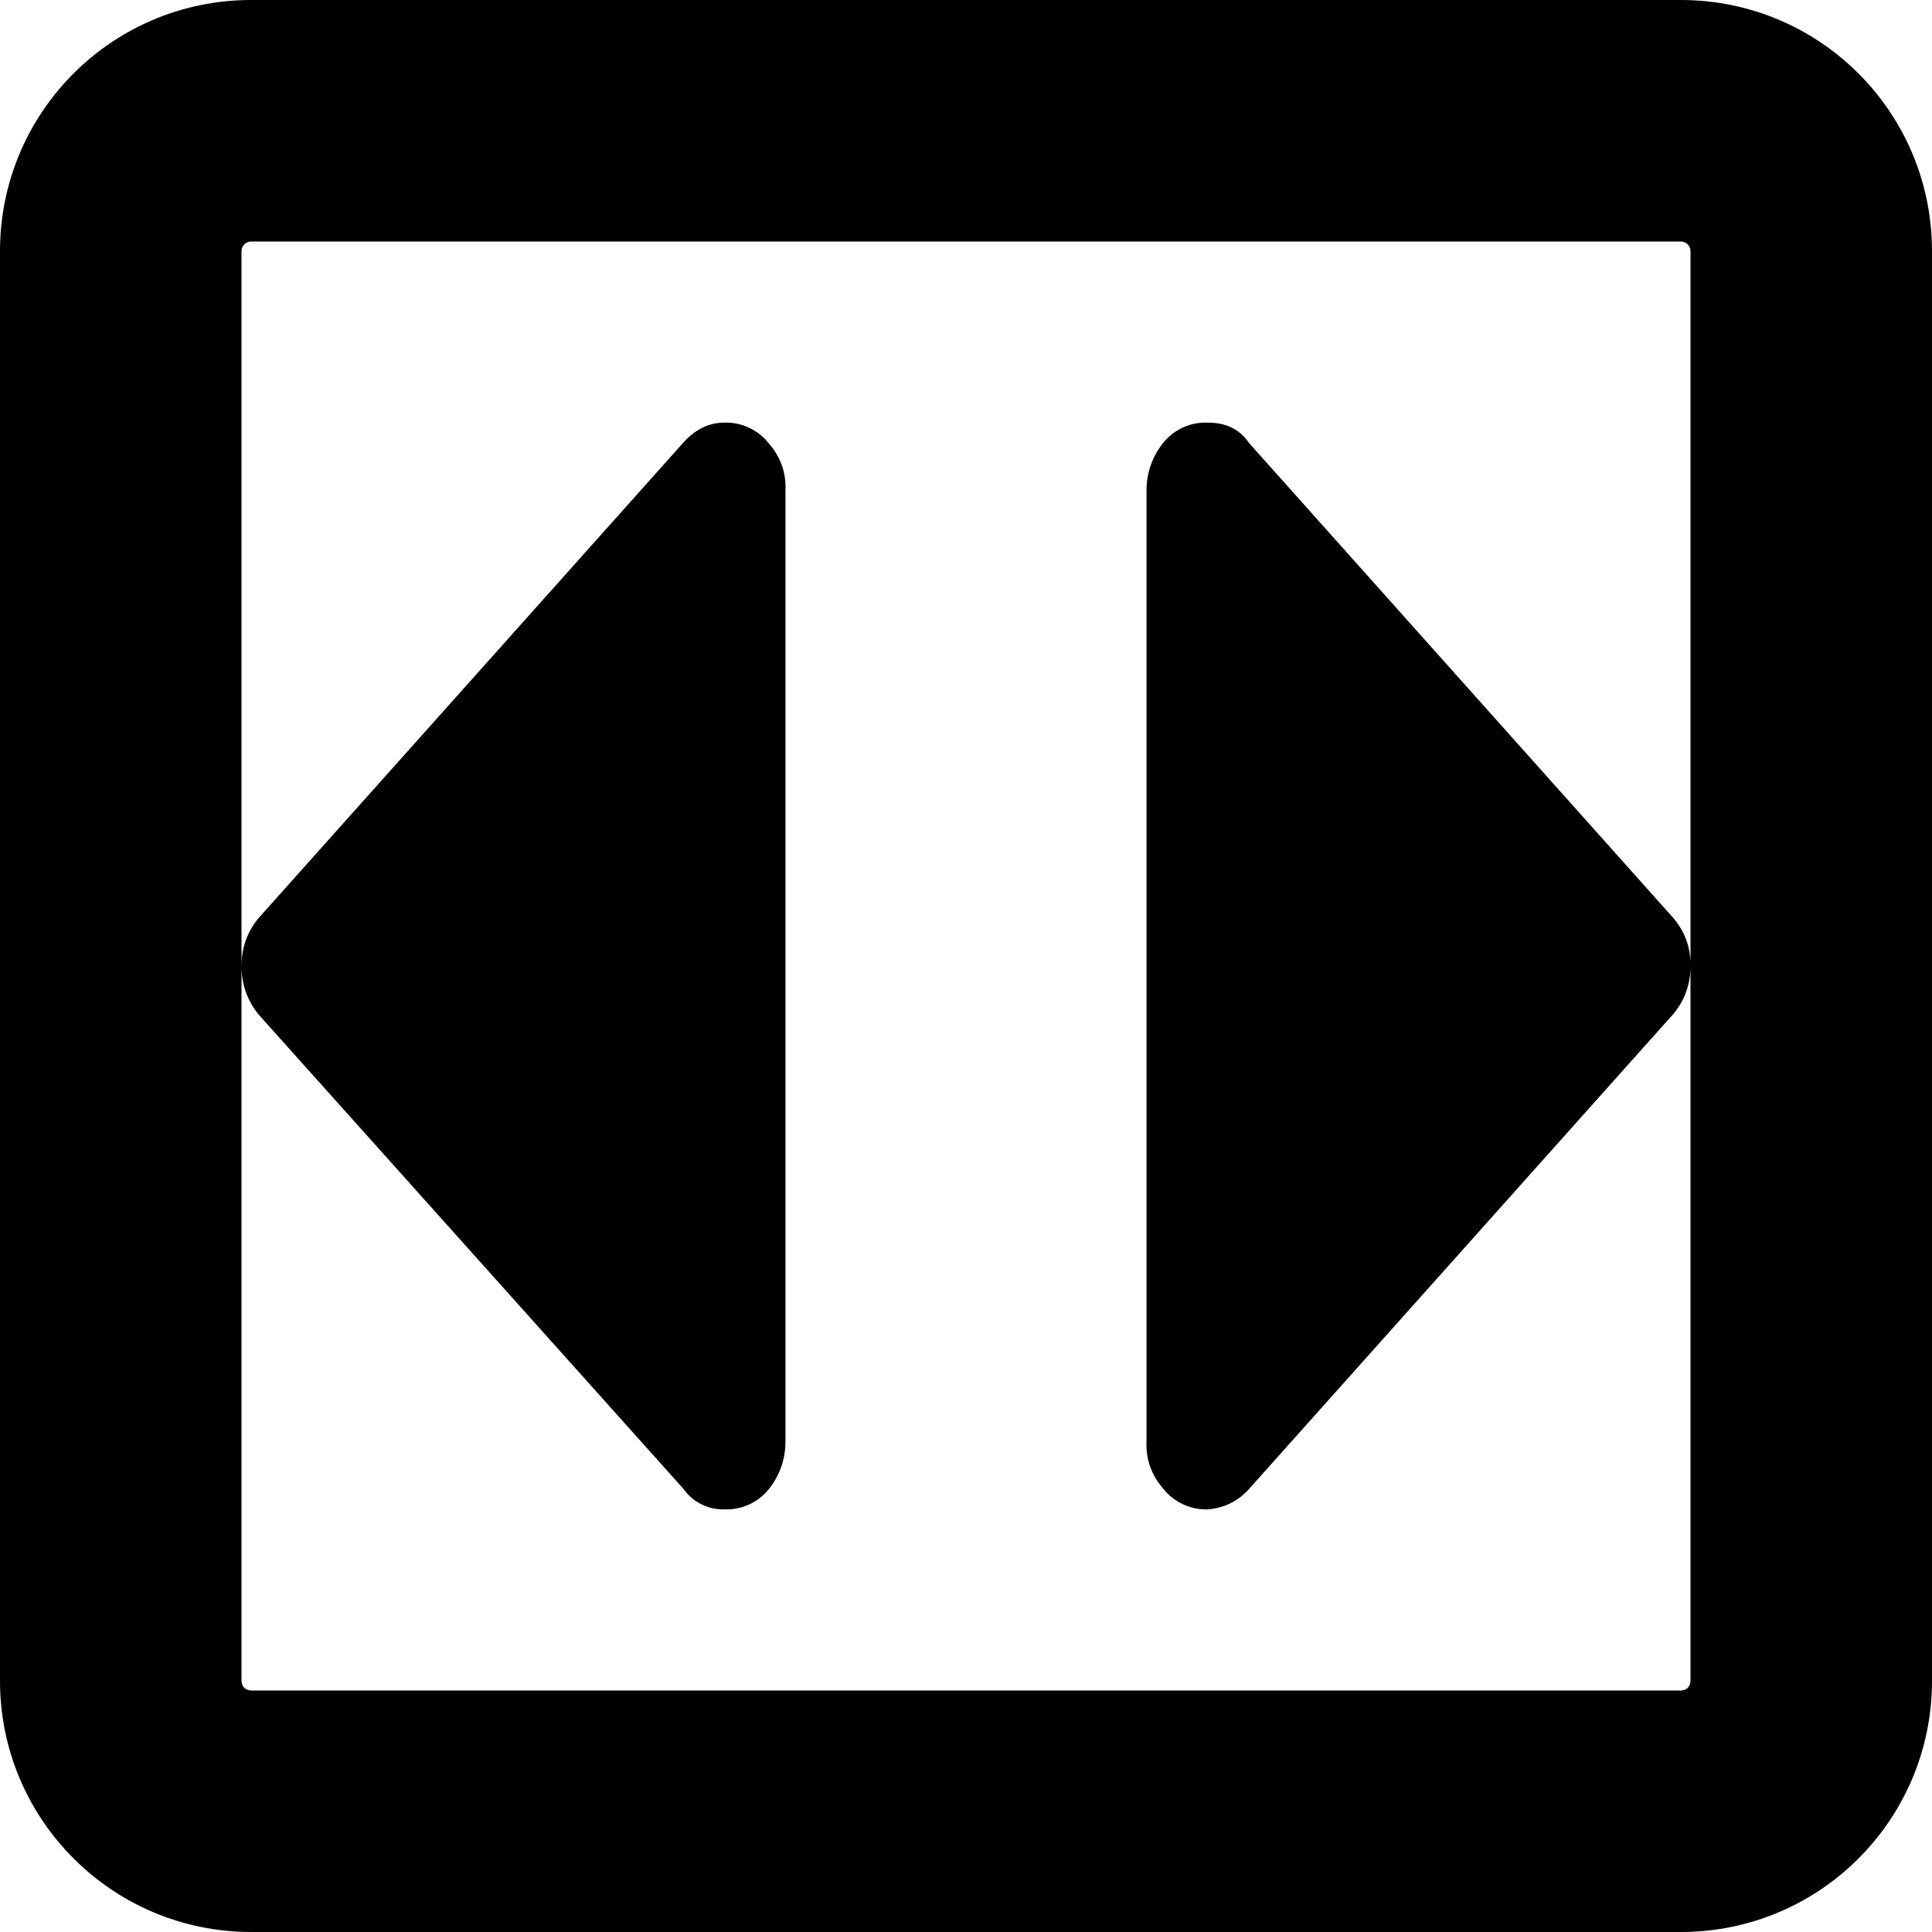
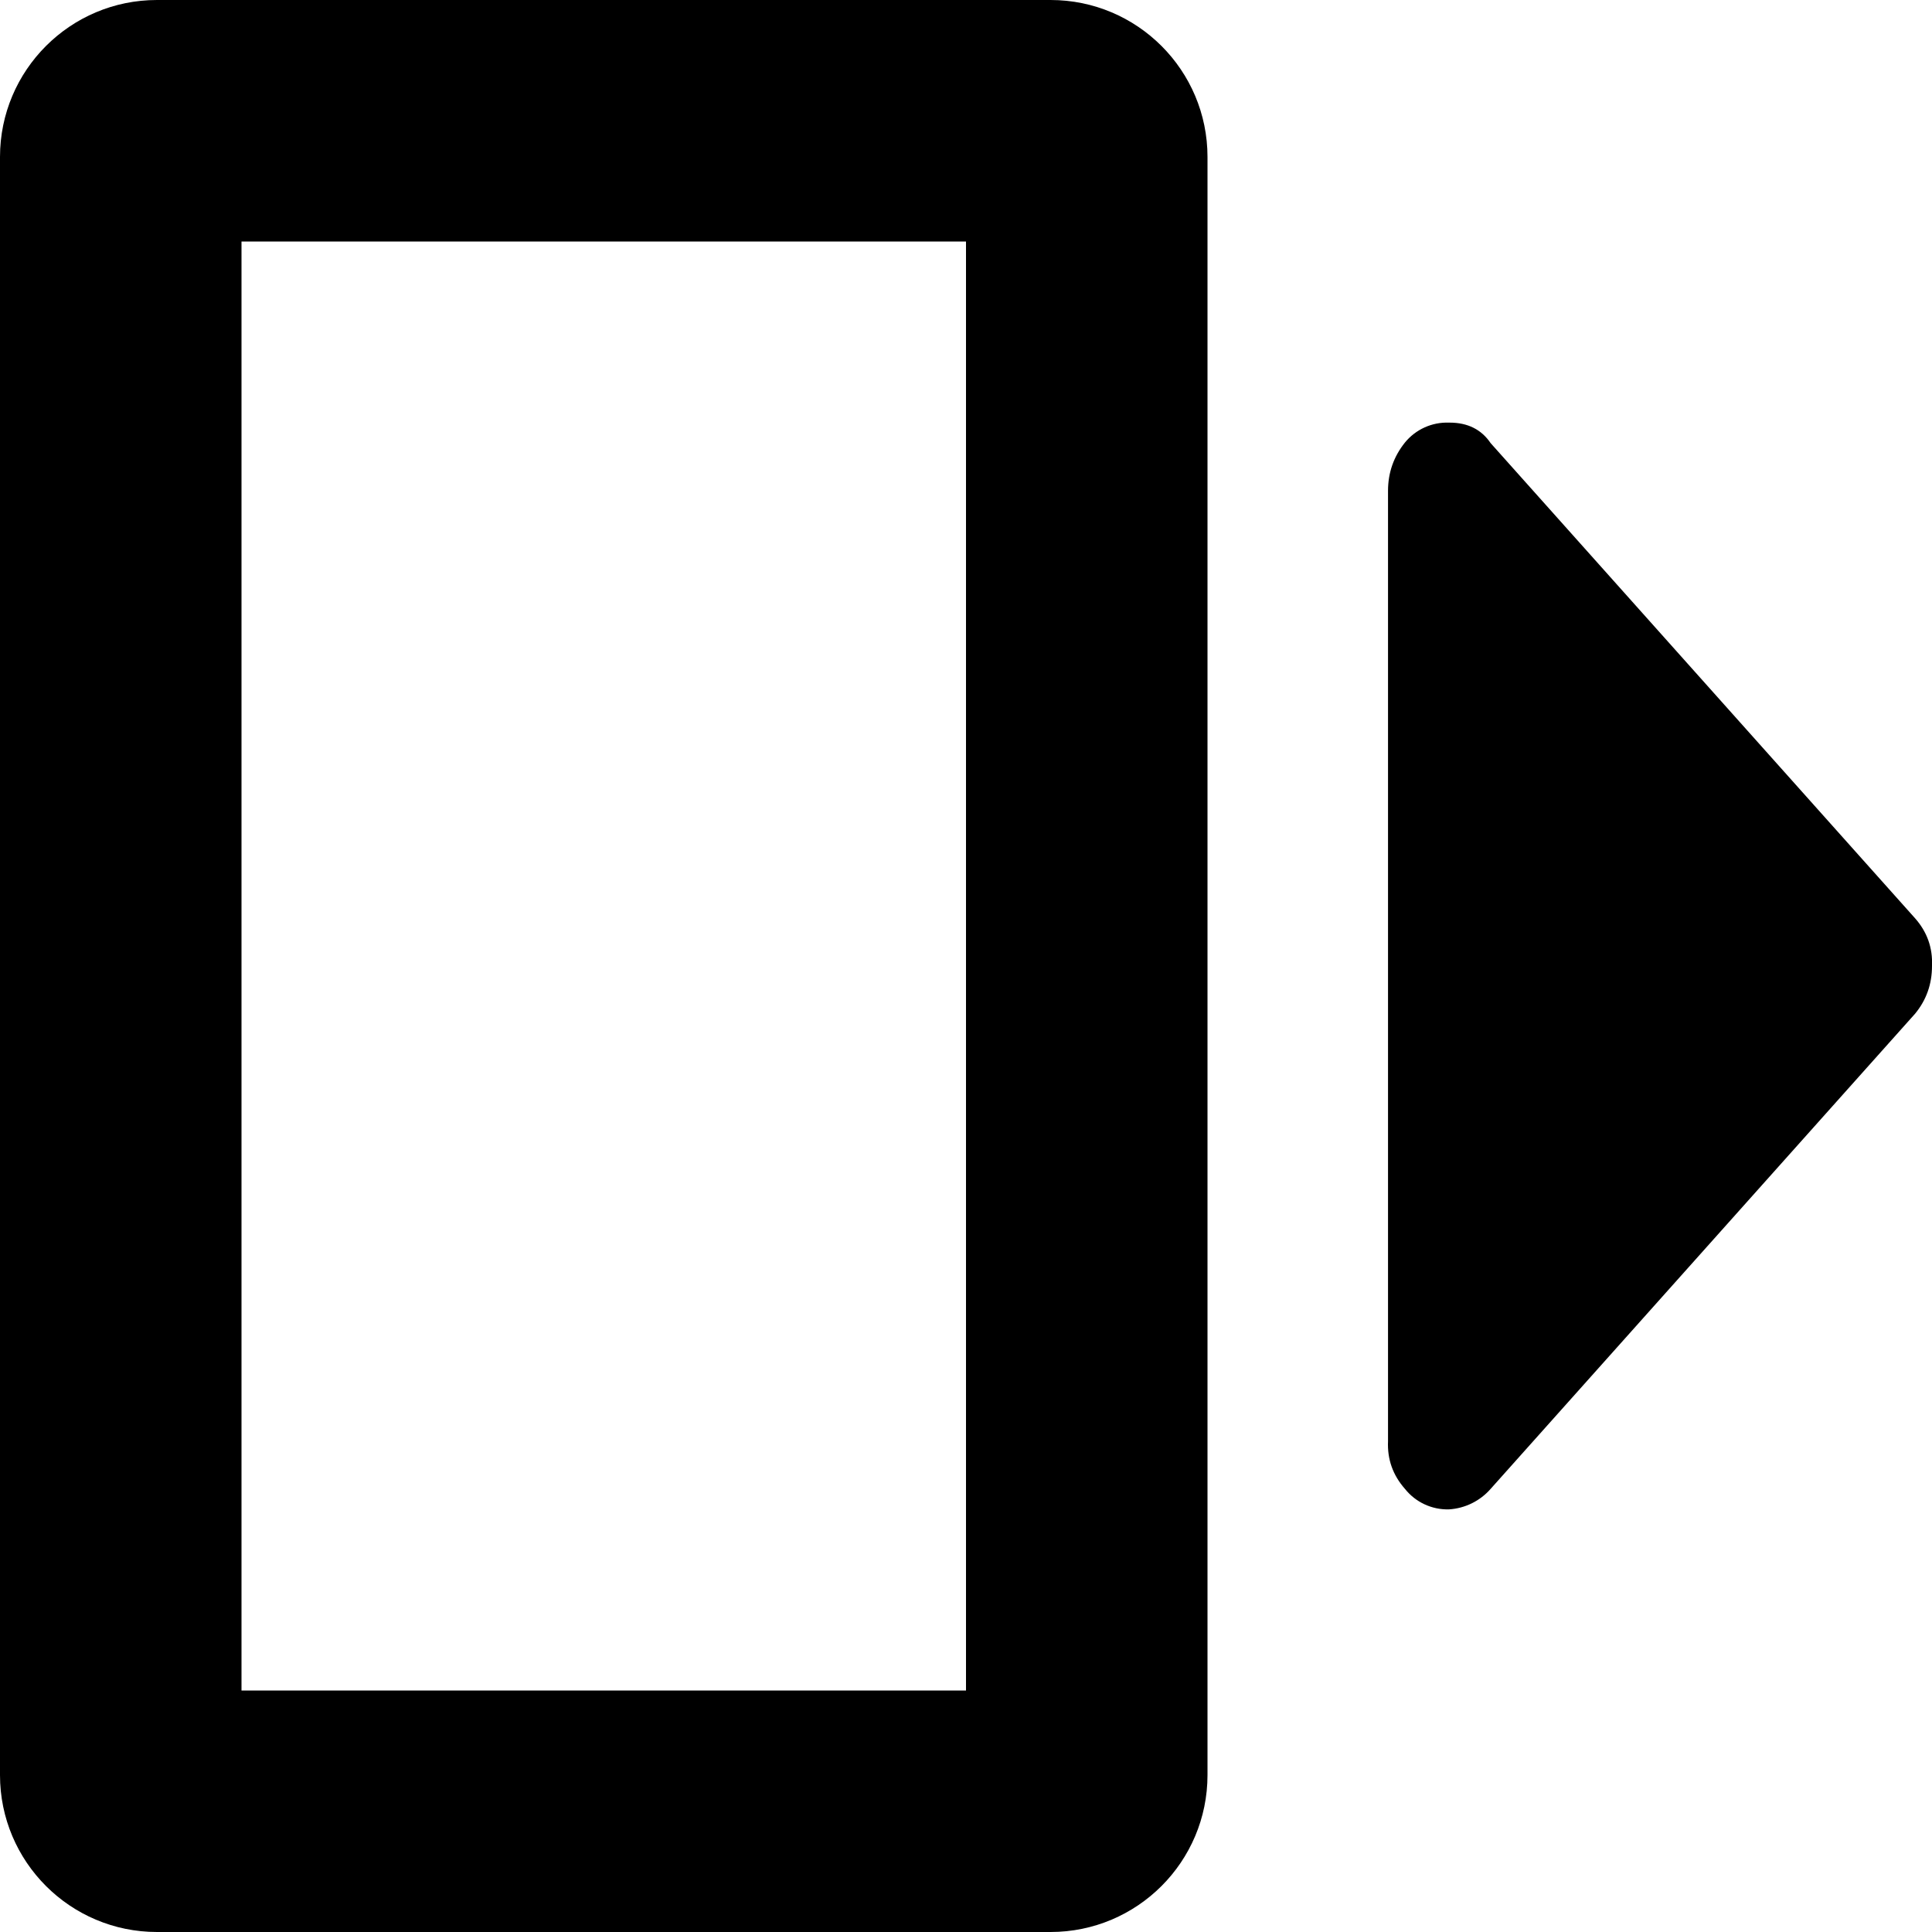
<svg xmlns="http://www.w3.org/2000/svg" viewBox="0 0 32 32" xml:space="preserve" fill-rule="evenodd" clip-rule="evenodd" stroke-linejoin="round" stroke-miterlimit="2">
-   <path d="M32 4.16v23.68c0 2.3-1.86 4.16-4.16 4.16H4.16A4.16 4.16 0 0 1 0 27.84V4.16C0 1.86 1.86 0 4.16 0h23.68C30.14 0 32 1.86 32 4.16m-28 0v23.68q.01.15.16.16h23.68q.15-.01.16-.16V16q0 .45-.28.79l-7.03 7.87A1 1 0 0 1 20 25a.9.9 0 0 1-.73-.34q-.3-.34-.28-.79V8.13q0-.45.28-.8A.9.9 0 0 1 20 7h.01q.45 0 .68.34l7.03 7.87q.27.32.28.74V4.16a.16.16 0 0 0-.16-.16H4.16a.16.16 0 0 0-.16.16M4 16q0-.45.28-.79l7.03-7.87Q11.61 7 12 7a.9.9 0 0 1 .73.34q.3.34.28.79v15.74q0 .45-.28.8A.9.9 0 0 1 12 25h-.01a.8.8 0 0 1-.67-.34L4.28 16.8Q4 16.45 4 16" />
+   <path d="M24.01 7q.45 0 .68.34l7.03 7.87q.3.34.28.79 0 .45-.28.79l-7.03 7.87A1 1 0 0 1 24 25a.9.9 0 0 1-.73-.34q-.3-.34-.28-.79V8.13q0-.45.28-.8A.9.9 0 0 1 24 7zM20 2.6v26.8a2.6 2.6 0 0 1-2.6 2.6H2.6A2.6 2.6 0 0 1 0 29.4V2.6A2.6 2.6 0 0 1 2.6 0h14.8A2.6 2.6 0 0 1 20 2.6M4 4v24h12V4z" />
</svg>
